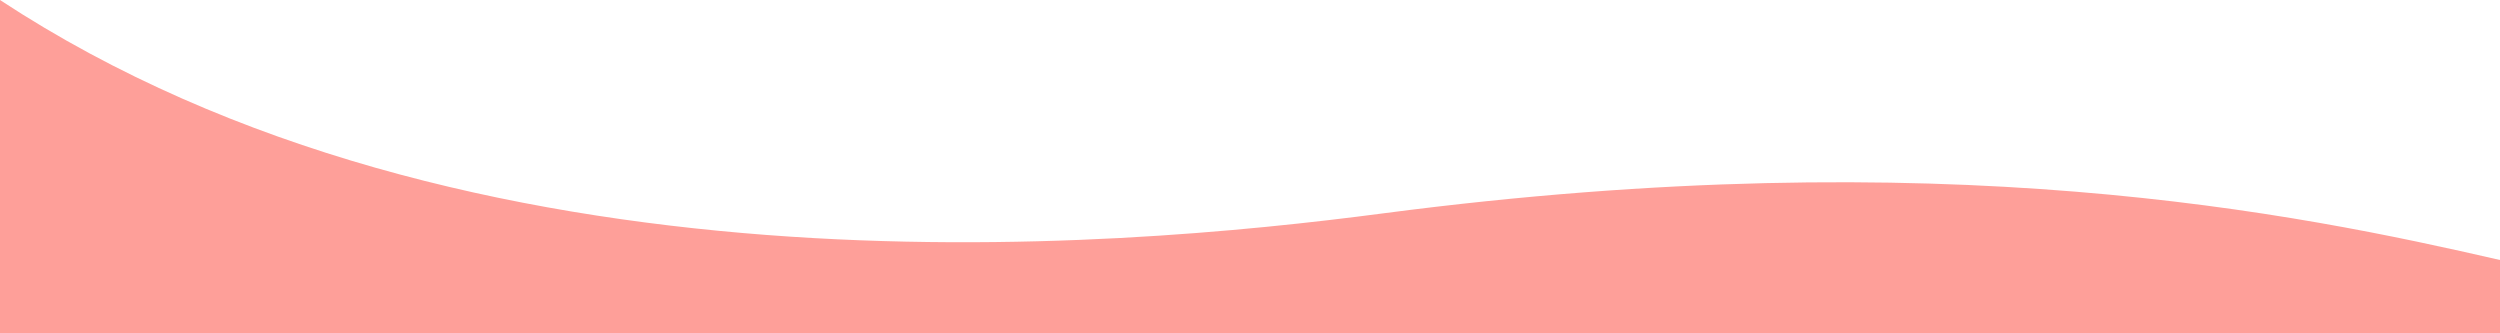
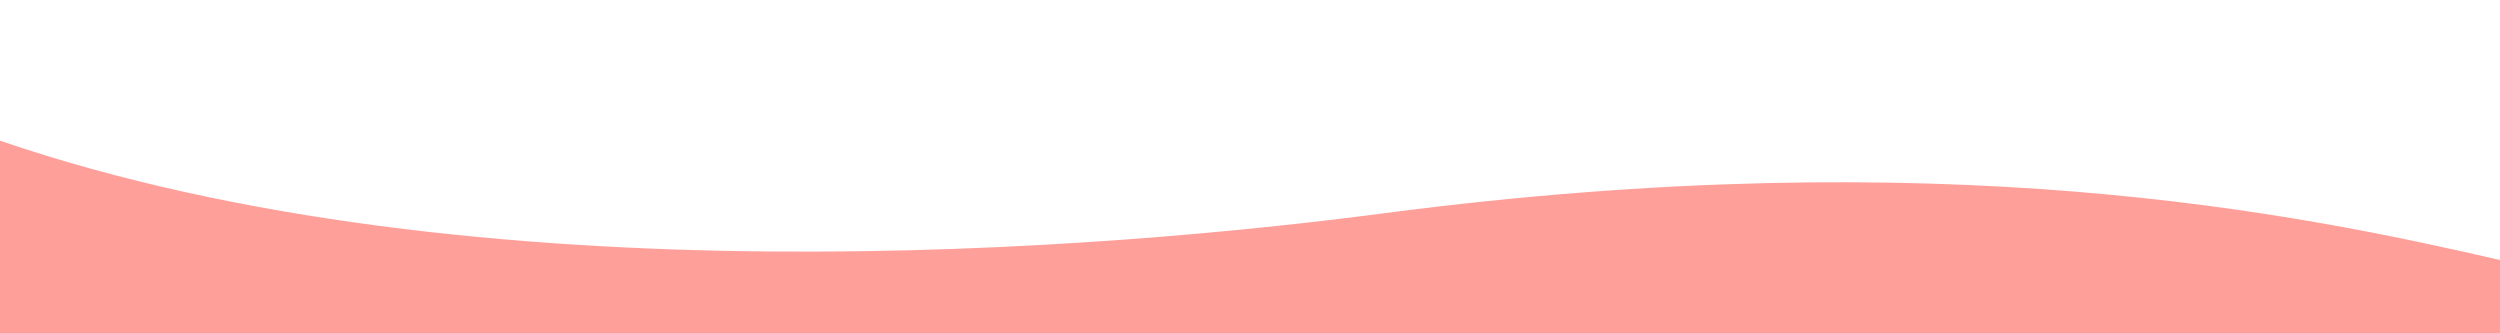
<svg xmlns="http://www.w3.org/2000/svg" version="1.1" id="Layer_1" x="0px" y="0px" viewBox="0 0 375 49.9" style="enable-background:new 0 0 375 49.9;" xml:space="preserve">
  <style type="text/css">
	.st0{fill:#FE9F99;}
</style>
-   <path class="st0" d="M207.5,32c84-11,137,0,167.5,7v31H0V0C70,46,167.2,37.3,207.5,32z" />
+   <path class="st0" d="M207.5,32c84-11,137,0,167.5,7v31H0V21.1C71.5,45.6,167.2,37.3,207.5,32z" />
</svg>
